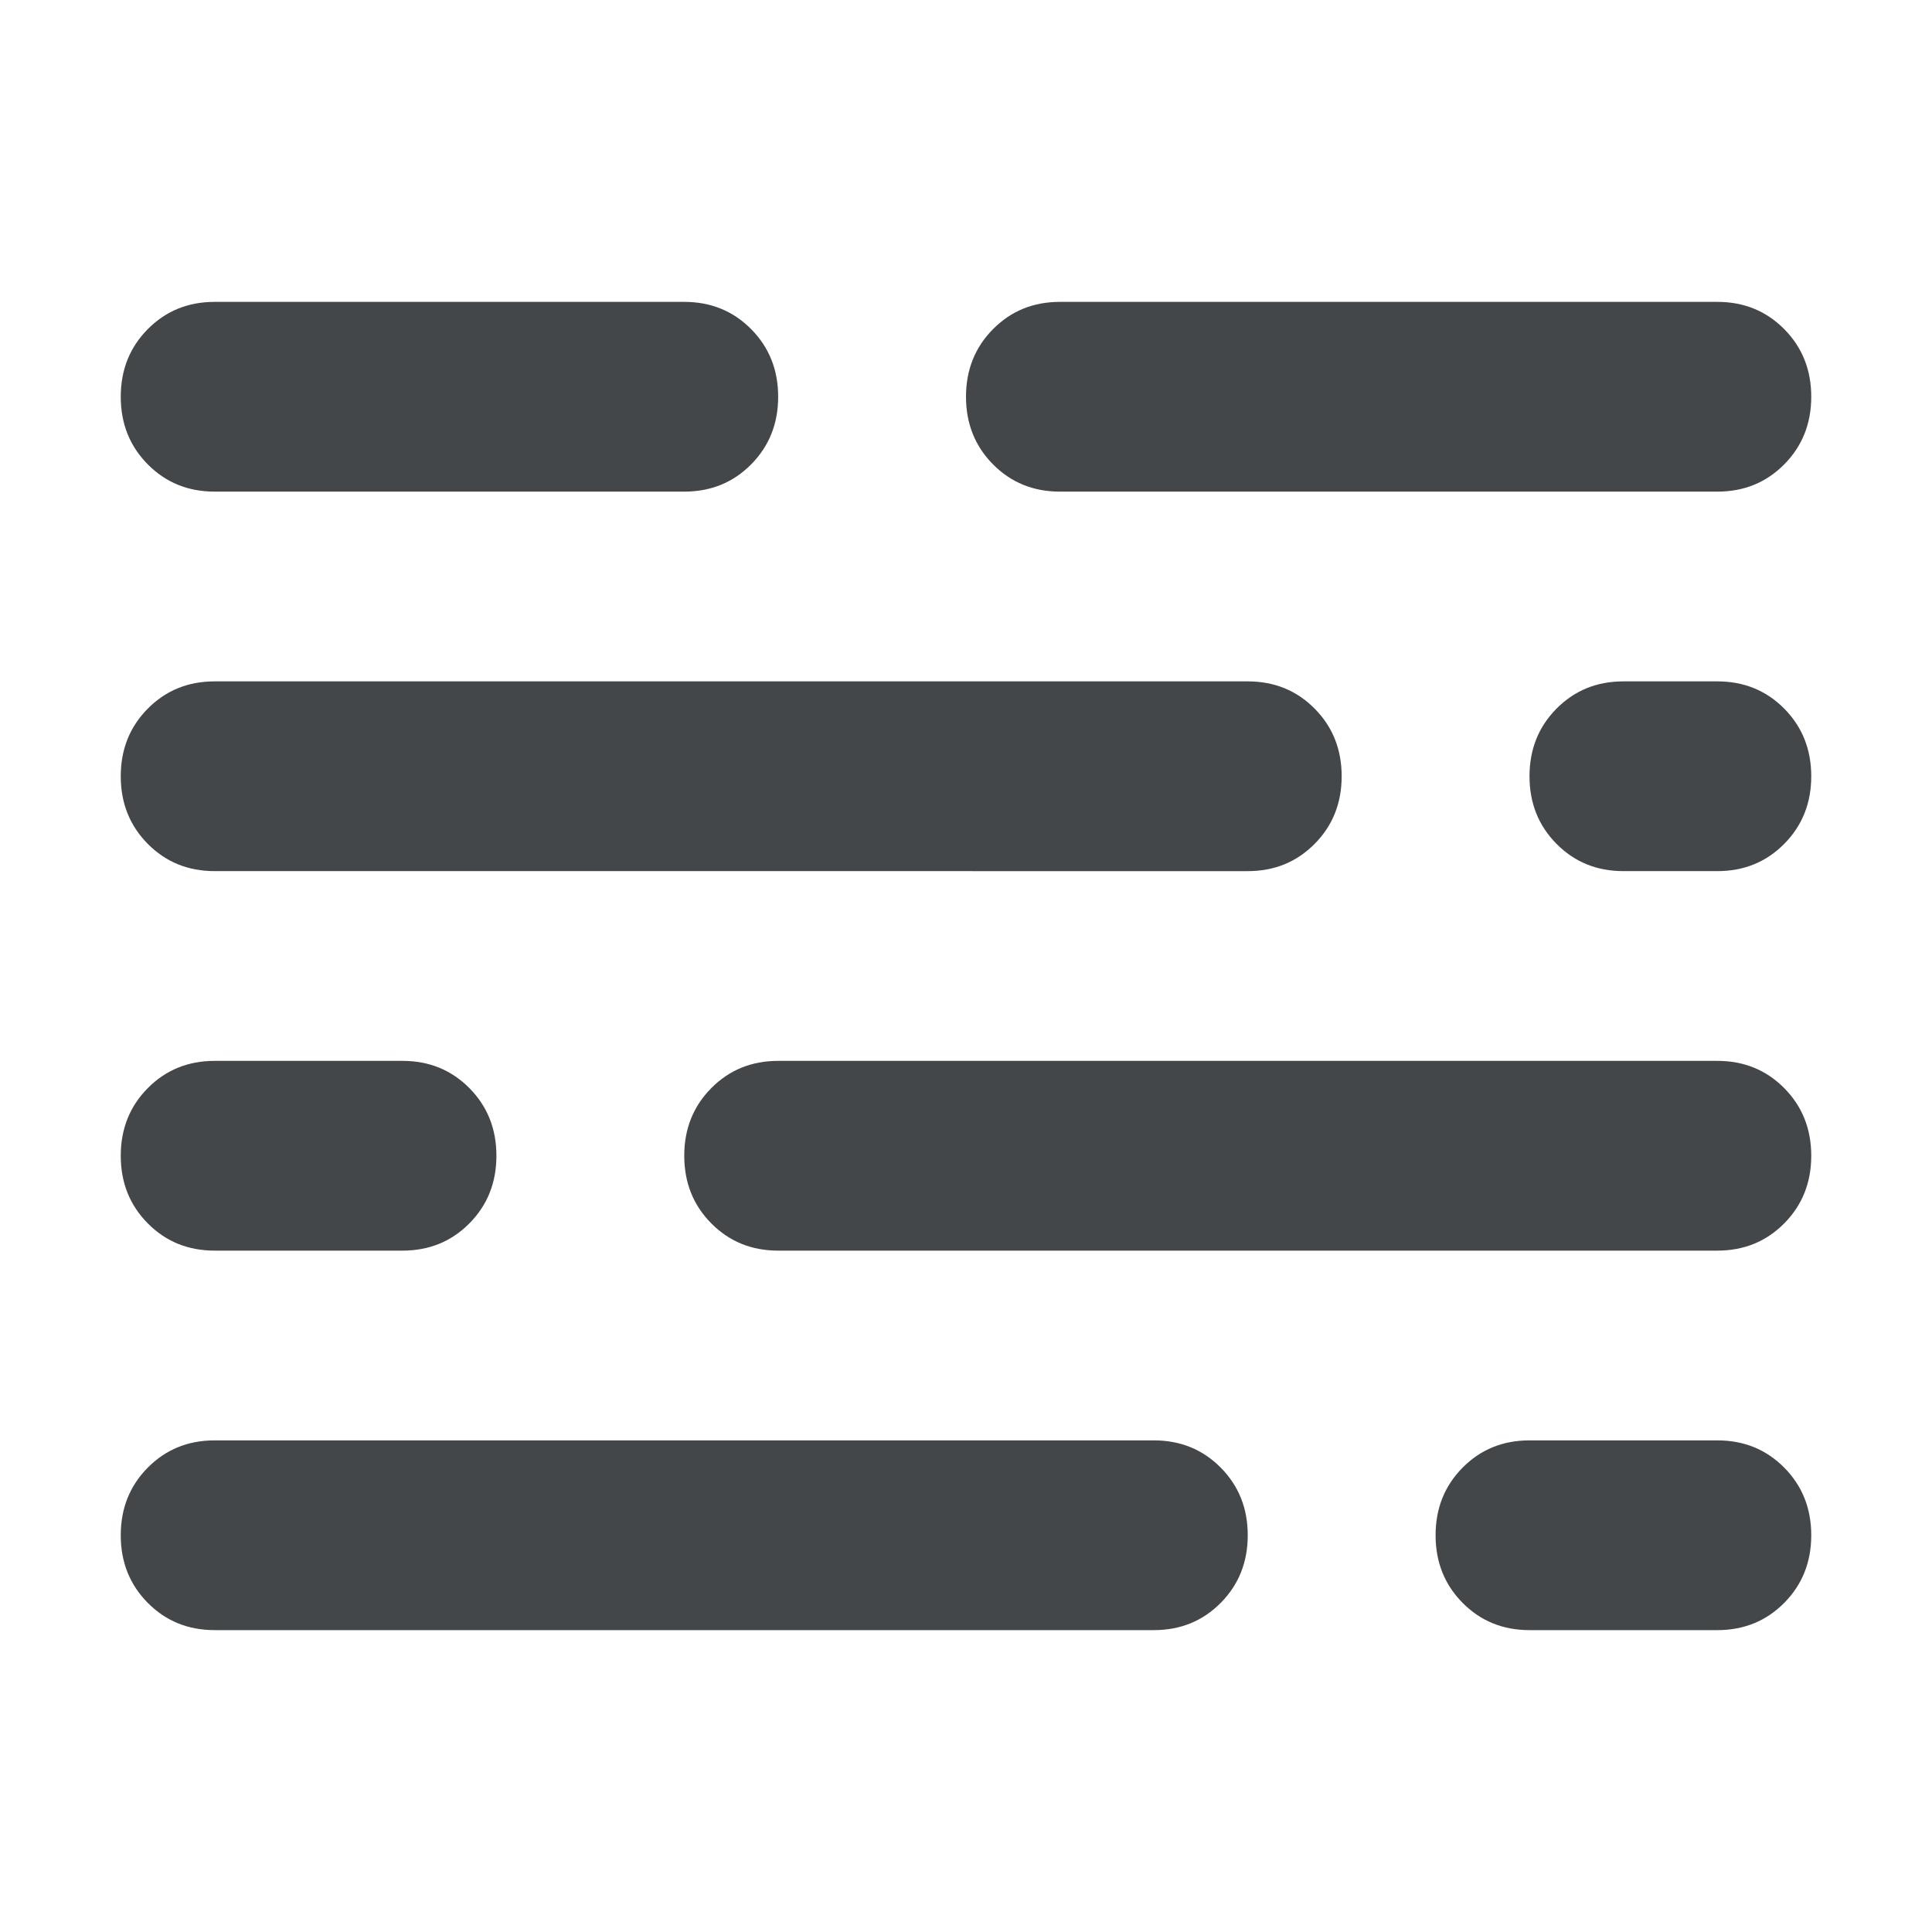
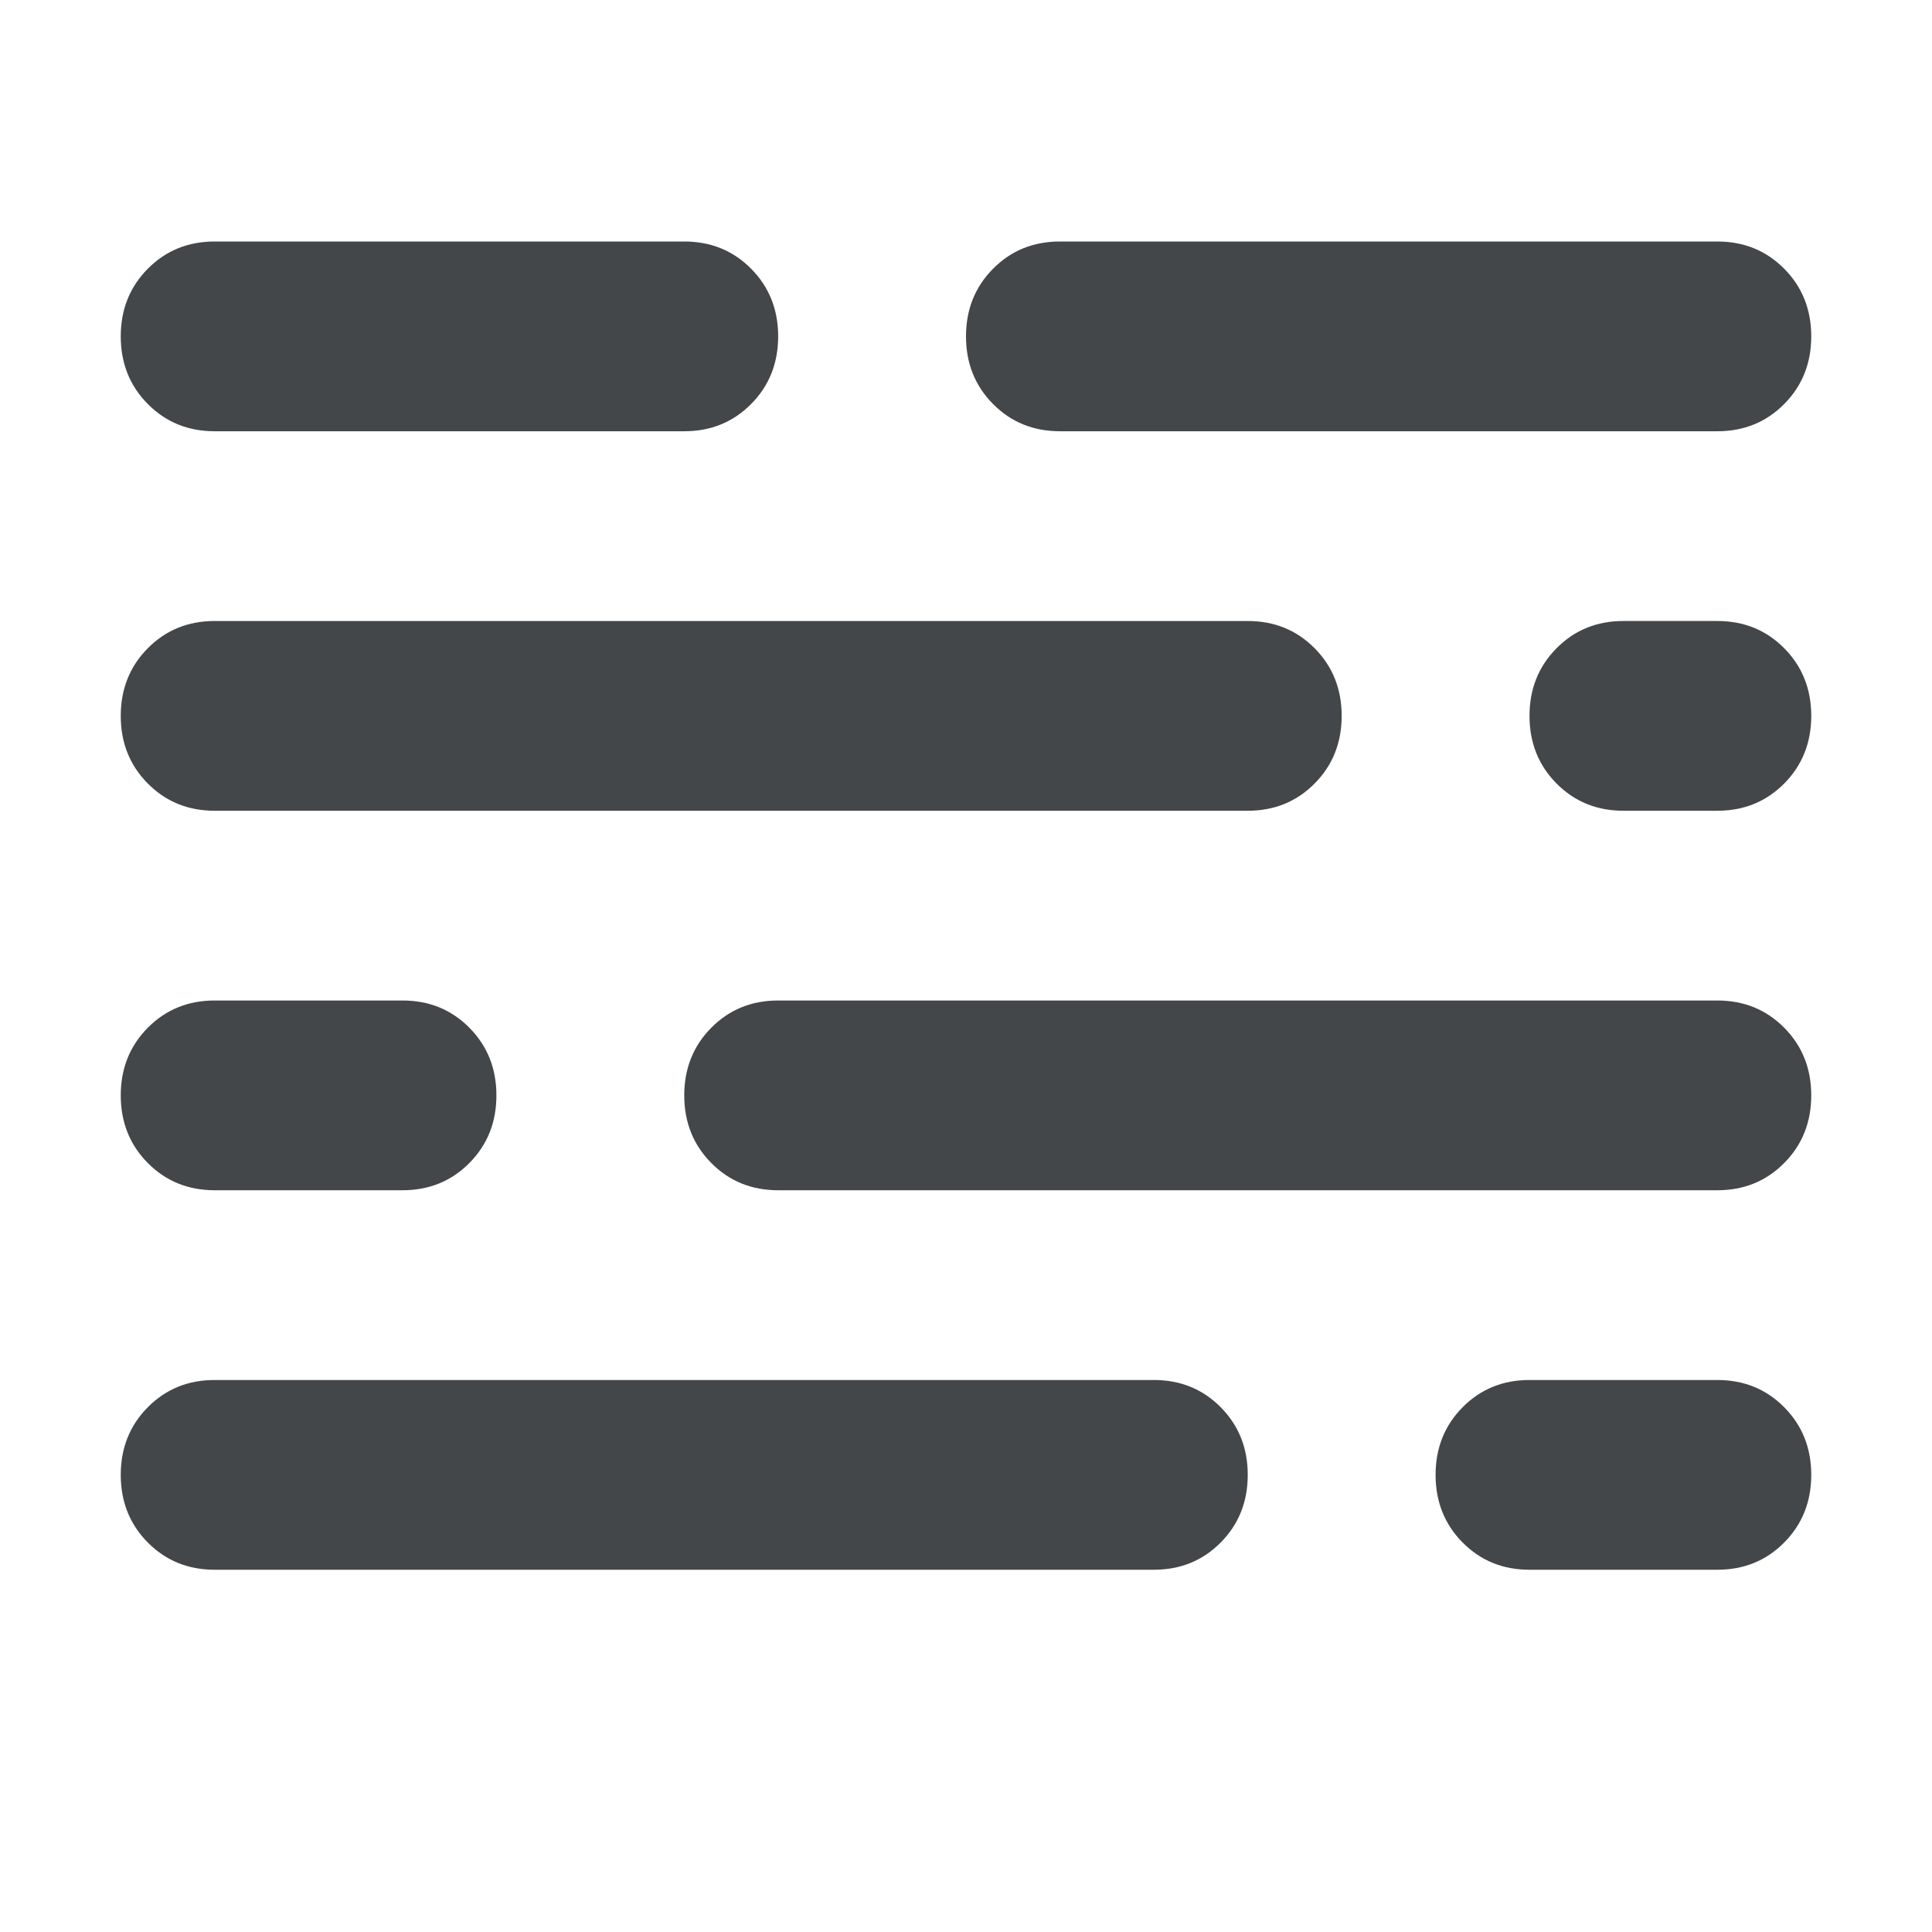
<svg xmlns="http://www.w3.org/2000/svg" height="16" viewBox="0 -960 640 640" width="16" fill="#1f1f1f" version="1.1" id="svg1">
  <defs id="defs1" />
-   <path d="m 71.111,-420 q -13.222,0 -22.167,-9.036 Q 40,-438.071 40,-451.429 q 0,-13.357 8.944,-22.393 8.944,-9.036 22.167,-9.036 h 311.111 q 13.222,0 22.167,9.036 8.944,9.036 8.944,22.393 0,13.357 -8.944,22.393 Q 395.444,-420 382.222,-420 Z m 435.556,0 q -13.222,0 -22.167,-9.036 -8.944,-9.036 -8.944,-22.393 0,-13.357 8.944,-22.393 8.944,-9.036 22.167,-9.036 h 62.222 q 13.222,0 22.167,9.036 8.944,9.036 8.944,22.393 0,13.357 -8.944,22.393 Q 582.111,-420 568.889,-420 Z M 71.111,-545.714 q -13.222,0 -22.167,-9.036 Q 40,-563.786 40,-577.143 q 0,-13.357 8.944,-22.393 8.944,-9.036 22.167,-9.036 h 62.222 q 13.222,0 22.167,9.036 8.944,9.036 8.944,22.393 0,13.357 -8.944,22.393 -8.944,9.036 -22.167,9.036 z m 186.667,0 q -13.222,0 -22.167,-9.036 -8.944,-9.036 -8.944,-22.393 0,-13.357 8.944,-22.393 8.944,-9.036 22.167,-9.036 h 311.111 q 13.222,0 22.167,9.036 Q 600,-590.5 600,-577.143 q 0,13.357 -8.944,22.393 -8.944,9.036 -22.167,9.036 z M 71.111,-671.429 q -13.222,0 -22.167,-9.036 Q 40,-689.5 40,-702.857 q 0,-13.357 8.944,-22.393 8.944,-9.036 22.167,-9.036 h 342.222 q 13.222,0 22.167,9.036 8.944,9.036 8.944,22.393 0,13.357 -8.944,22.393 -8.944,9.036 -22.167,9.036 z m 466.667,0 q -13.222,0 -22.167,-9.036 -8.944,-9.036 -8.944,-22.393 0,-13.357 8.944,-22.393 8.944,-9.036 22.167,-9.036 h 31.111 q 13.222,0 22.167,9.036 8.944,9.036 8.944,22.393 0,13.357 -8.944,22.393 -8.944,9.036 -22.167,9.036 z M 71.111,-797.143 q -13.222,0 -22.167,-9.036 Q 40,-815.214 40,-828.571 40,-841.929 48.944,-850.964 57.889,-860 71.111,-860 h 155.556 q 13.222,0 22.167,9.036 8.944,9.036 8.944,22.393 0,13.357 -8.944,22.393 -8.944,9.036 -22.167,9.036 z m 280,0 q -13.222,0 -22.167,-9.036 Q 320,-815.214 320,-828.571 q 0,-13.357 8.944,-22.393 Q 337.889,-860 351.111,-860 h 217.778 q 13.222,0 22.167,9.036 8.944,9.036 8.944,22.393 0,13.357 -8.944,22.393 -8.944,9.036 -22.167,9.036 z" id="path1" style="stroke-width:0;fill:#444749;fill-opacity:1;stroke:#000000;stroke-dasharray:none;stroke-opacity:1" />
+   <path d="m 71.111,-440 q -13.222,0 -22.167,-9.036 Q 40,-458.071 40,-471.429 q 0,-13.357 8.944,-22.393 8.944,-9.036 22.167,-9.036 h 311.111 q 13.222,0 22.167,9.036 8.944,9.036 8.944,22.393 0,13.357 -8.944,22.393 Q 395.444,-440 382.222,-440 Z m 435.556,0 q -13.222,0 -22.167,-9.036 -8.944,-9.036 -8.944,-22.393 0,-13.357 8.944,-22.393 8.944,-9.036 22.167,-9.036 h 62.222 q 13.222,0 22.167,9.036 8.944,9.036 8.944,22.393 0,13.357 -8.944,22.393 Q 582.111,-440 568.889,-440 Z M 71.111,-565.714 q -13.222,0 -22.167,-9.036 Q 40,-583.786 40,-597.143 q 0,-13.357 8.944,-22.393 8.944,-9.036 22.167,-9.036 h 62.222 q 13.222,0 22.167,9.036 8.944,9.036 8.944,22.393 0,13.357 -8.944,22.393 -8.944,9.036 -22.167,9.036 z m 186.667,0 q -13.222,0 -22.167,-9.036 -8.944,-9.036 -8.944,-22.393 0,-13.357 8.944,-22.393 8.944,-9.036 22.167,-9.036 h 311.111 q 13.222,0 22.167,9.036 Q 600,-610.5 600,-597.143 q 0,13.357 -8.944,22.393 -8.944,9.036 -22.167,9.036 z M 71.111,-691.429 q -13.222,0 -22.167,-9.036 Q 40,-709.5 40,-722.857 q 0,-13.357 8.944,-22.393 8.944,-9.036 22.167,-9.036 h 342.222 q 13.222,0 22.167,9.036 8.944,9.036 8.944,22.393 0,13.357 -8.944,22.393 -8.944,9.036 -22.167,9.036 z m 466.667,0 q -13.222,0 -22.167,-9.036 -8.944,-9.036 -8.944,-22.393 0,-13.357 8.944,-22.393 8.944,-9.036 22.167,-9.036 h 31.111 q 13.222,0 22.167,9.036 8.944,9.036 8.944,22.393 0,13.357 -8.944,22.393 -8.944,9.036 -22.167,9.036 z M 71.111,-817.143 q -13.222,0 -22.167,-9.036 Q 40,-835.214 40,-848.571 40,-861.929 48.944,-870.964 57.889,-880 71.111,-880 h 155.556 q 13.222,0 22.167,9.036 8.944,9.036 8.944,22.393 0,13.357 -8.944,22.393 -8.944,9.036 -22.167,9.036 z m 280,0 q -13.222,0 -22.167,-9.036 Q 320,-835.214 320,-848.571 q 0,-13.357 8.944,-22.393 Q 337.889,-880 351.111,-880 h 217.778 q 13.222,0 22.167,9.036 8.944,9.036 8.944,22.393 0,13.357 -8.944,22.393 -8.944,9.036 -22.167,9.036 z" id="path1" style="fill:#444749;fill-opacity:1;stroke:#000000;stroke-width:0;stroke-dasharray:none;stroke-opacity:1" />
</svg>
